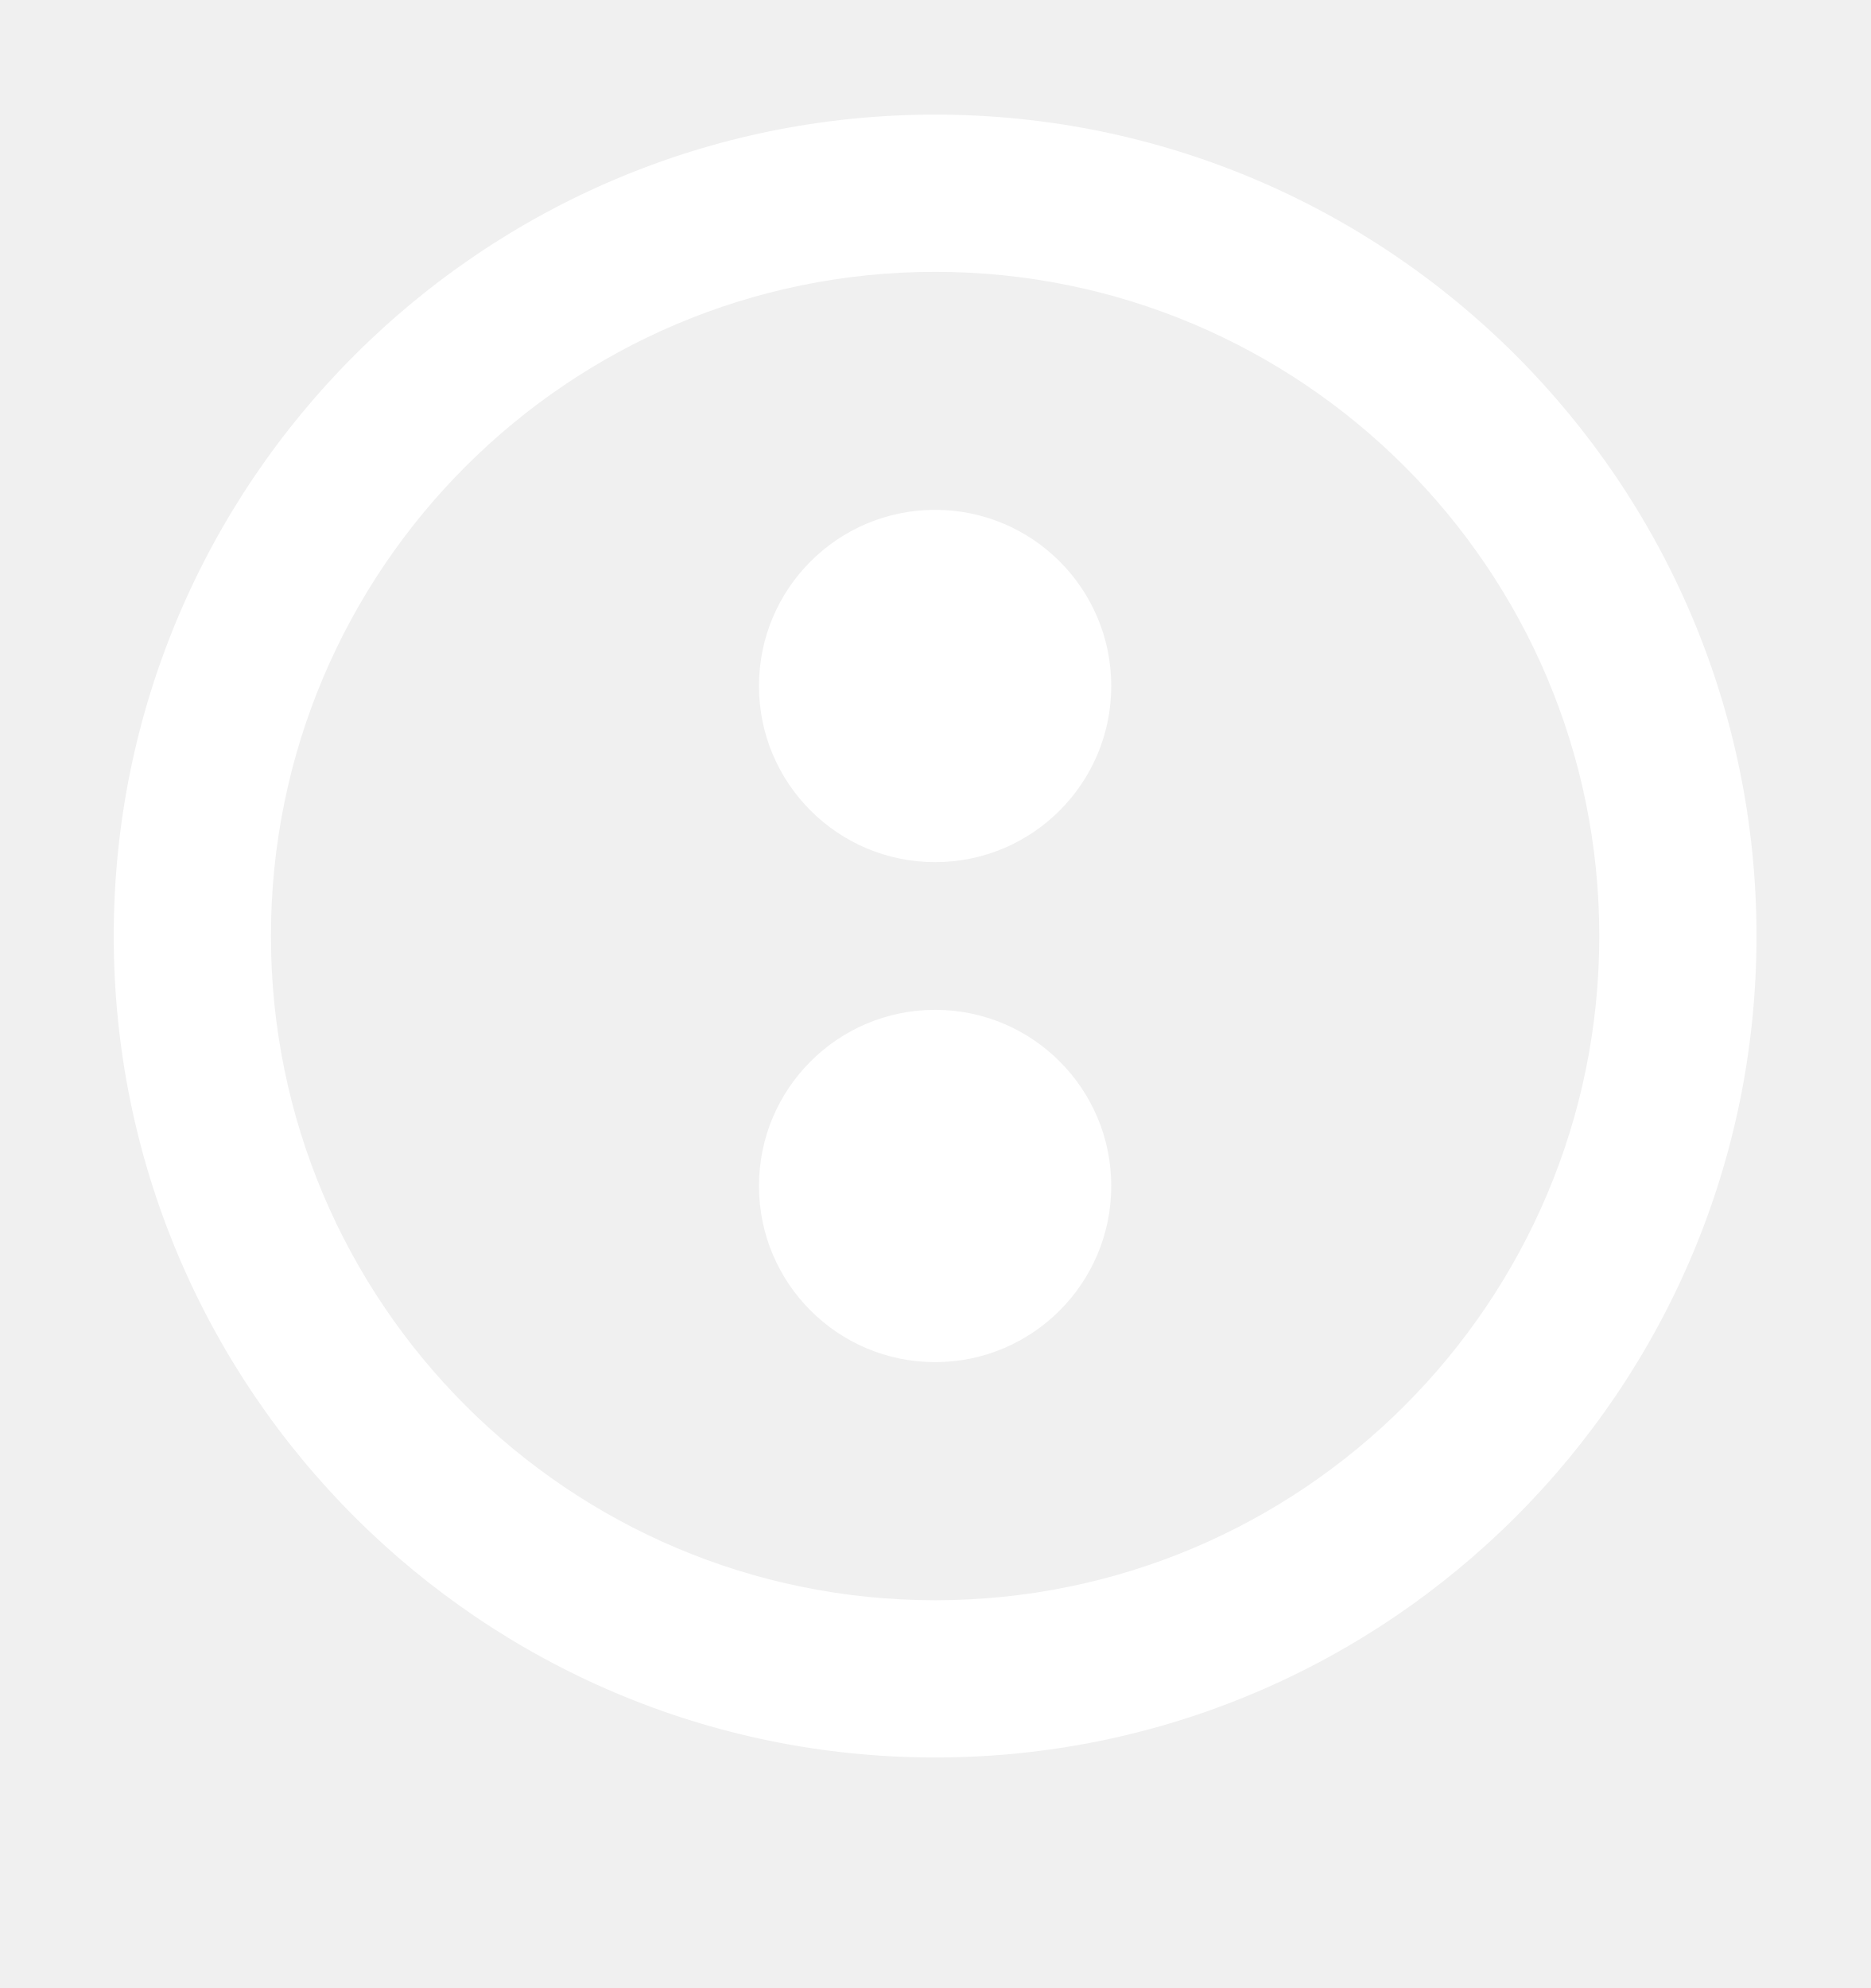
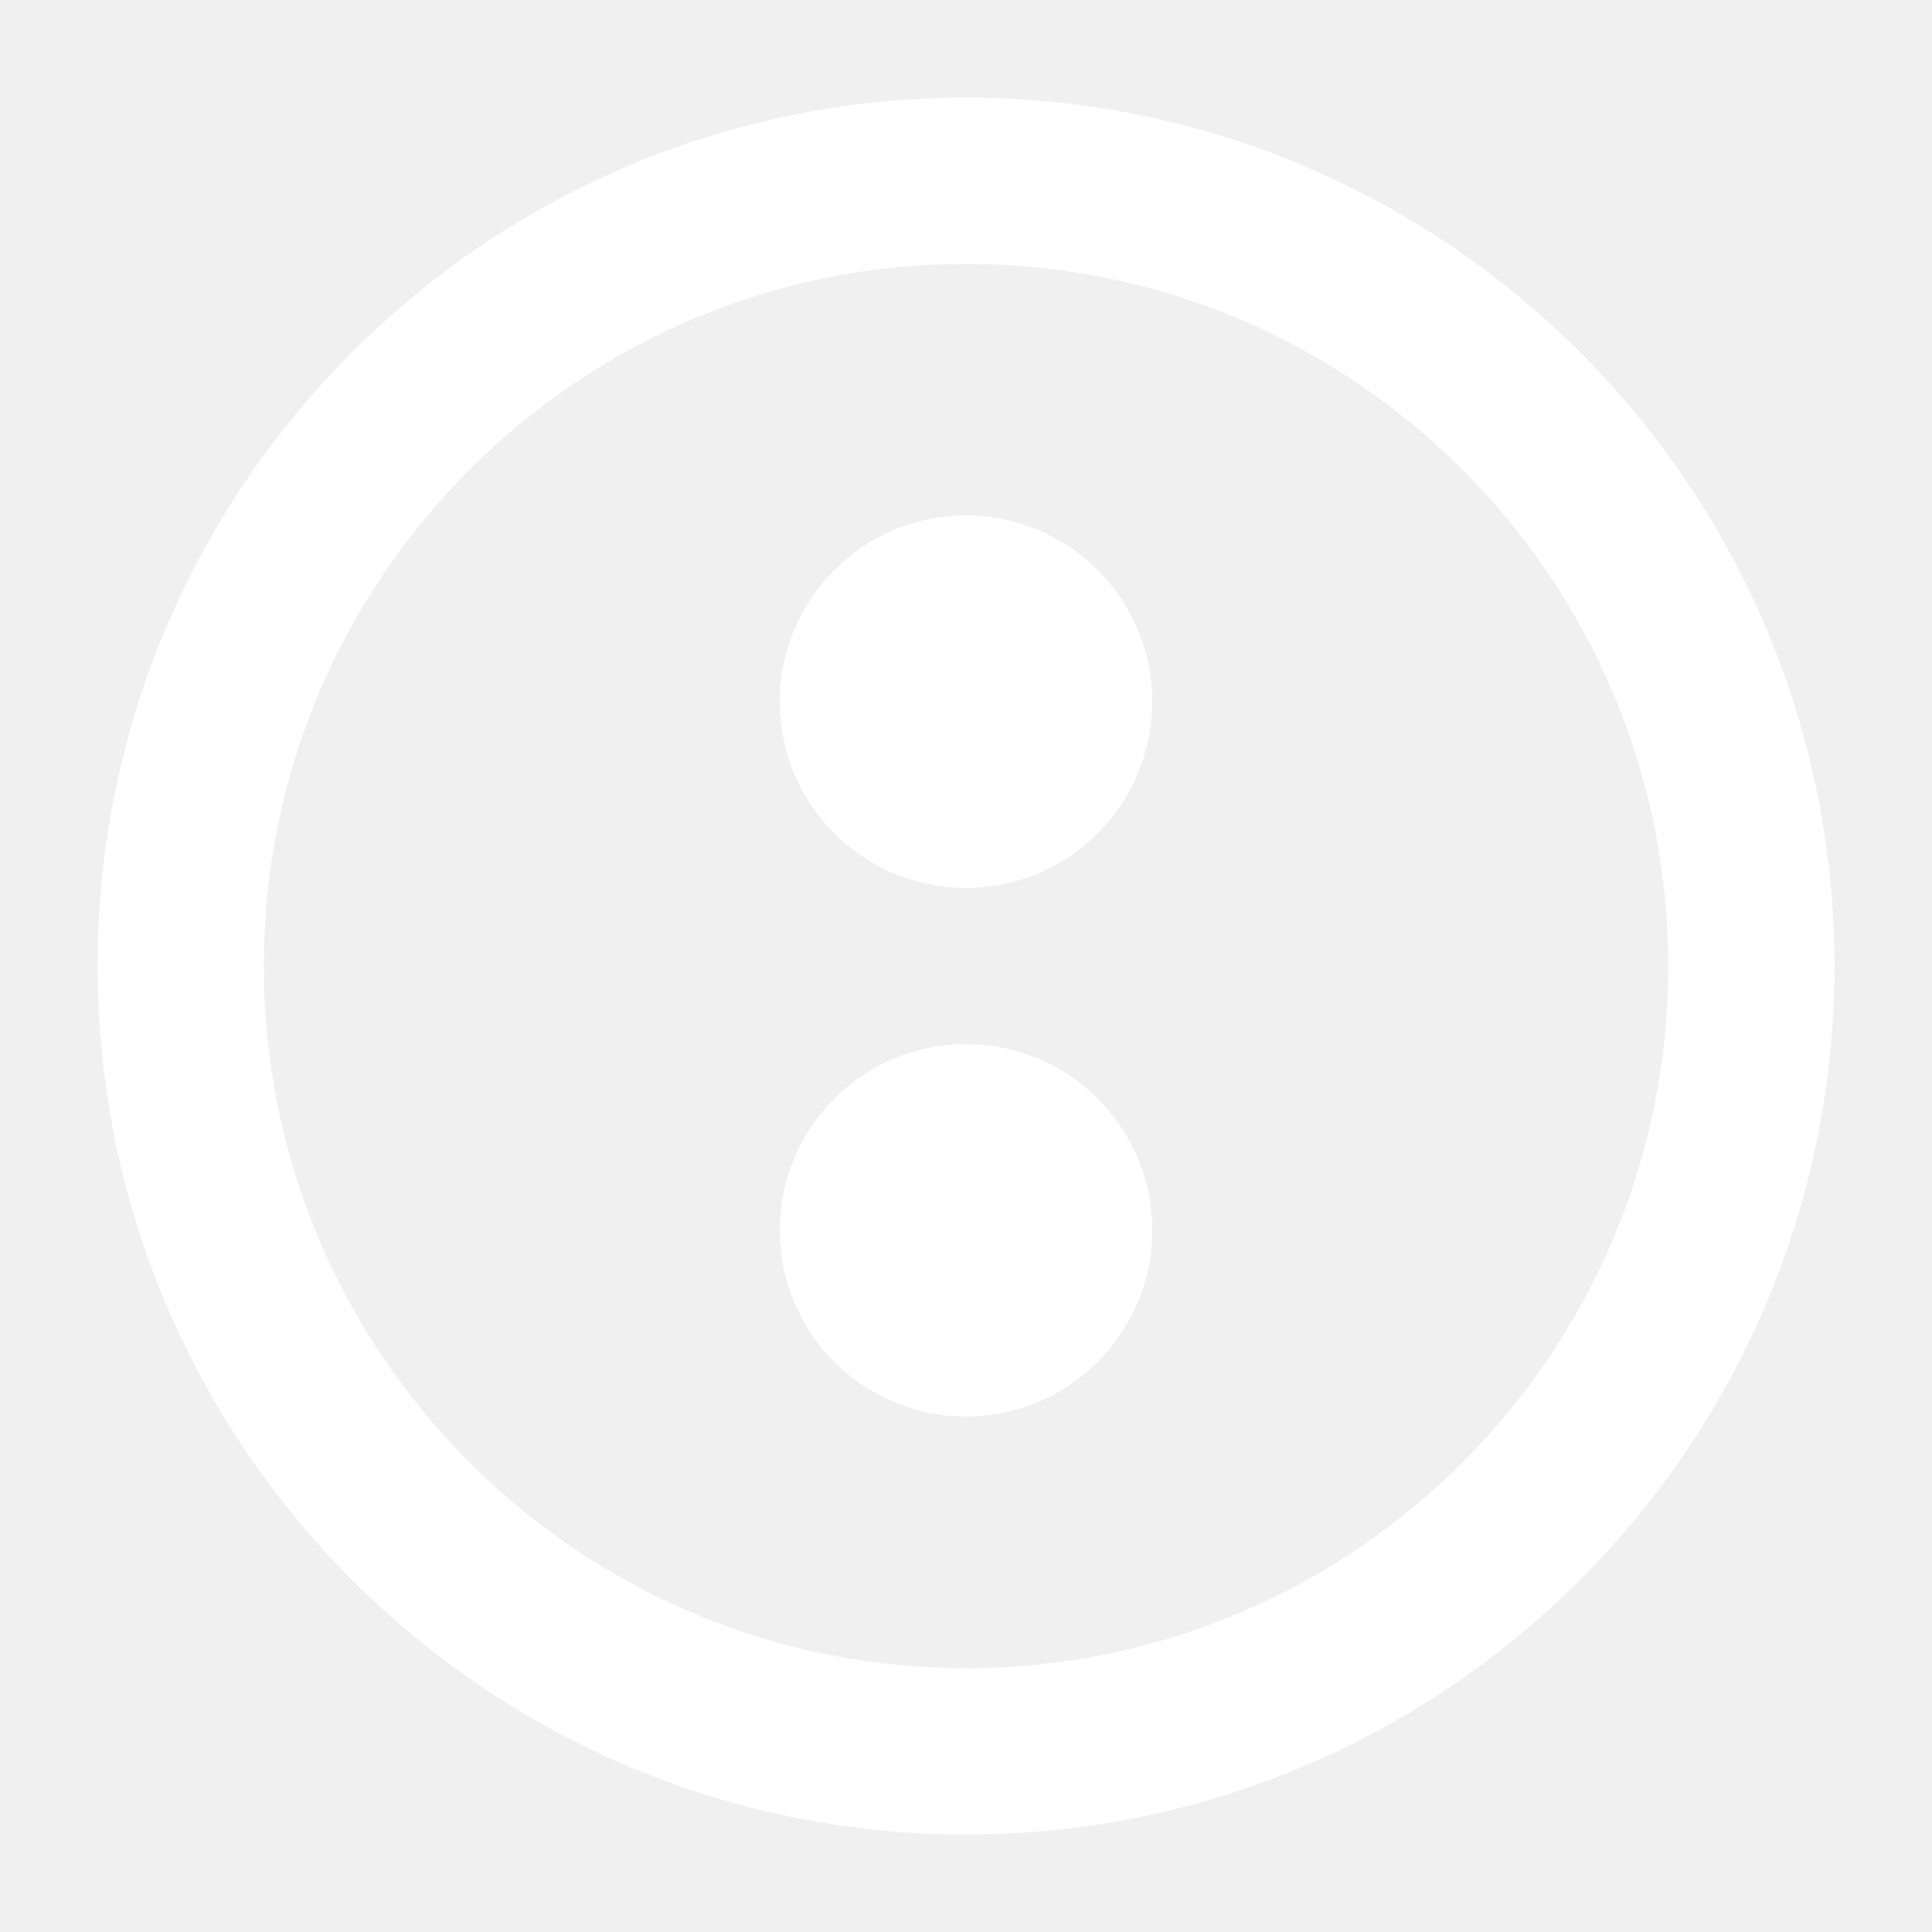
- <svg xmlns="http://www.w3.org/2000/svg" width="100%" height="100%" viewBox="0 0 16 17" version="1.1" xml:space="preserve" style="fill-rule:evenodd;clip-rule:evenodd;stroke-linejoin:round;stroke-miterlimit:2;">
-   <g transform="matrix(1,0,0,1,-231,-843)">
-     <g id="favicon--dark" transform="matrix(0.807212,0,0,0.807996,44.5216,161.775)">
-       <rect x="231.015" y="843.104" width="19.814" height="19.814" style="fill:none;" />
-       <g transform="matrix(0.0513923,0,0,0.0513424,214.329,724.819)">
+ <svg xmlns="http://www.w3.org/2000/svg" width="100%" height="100%" viewBox="0 0 16 16" version="1.1" xml:space="preserve" style="fill-rule:evenodd;clip-rule:evenodd;stroke-linejoin:round;stroke-miterlimit:2;">
+   <g transform="matrix(1,0,0,1,-114.634,-755)">
+     <g id="Artboard14" transform="matrix(0.931046,0,0,0.931046,26.1847,52.0605)">
+       <rect x="95" y="755" width="17.185" height="17.185" style="fill:none;" />
+       <g transform="matrix(0.0456198,0,0,0.0456198,79.9863,649.689)">
        <g>
          <g transform="matrix(1.37974,0,0,1.37974,-392.937,-1579.68)">
            <g transform="matrix(1,0,0,1,242.96,456.532)">
              <circle cx="416.869" cy="2535.34" r="26.316" style="fill:white;" />
            </g>
            <g transform="matrix(1,0,0,1,242.96,381.834)">
              <circle cx="416.869" cy="2535.34" r="26.316" style="fill:white;" />
            </g>
          </g>
          <g transform="matrix(0.827406,0,0,0.827406,-465.805,1072.09)">
            <path d="M1188.37,1517.26C1301.31,1517.26 1393.01,1608.96 1393.01,1721.9C1393.01,1834.85 1301.31,1926.55 1188.37,1926.55C1075.42,1926.55 983.722,1834.85 983.722,1721.9C983.722,1608.96 1075.42,1517.26 1188.37,1517.26ZM1188.37,1556.43C1097.04,1556.43 1022.89,1630.58 1022.89,1721.9C1022.89,1813.23 1097.04,1887.38 1188.37,1887.38C1279.69,1887.38 1353.84,1813.23 1353.84,1721.9C1353.84,1630.58 1279.69,1556.43 1188.37,1556.43Z" style="fill:white;" />
          </g>
        </g>
      </g>
    </g>
  </g>
</svg>
